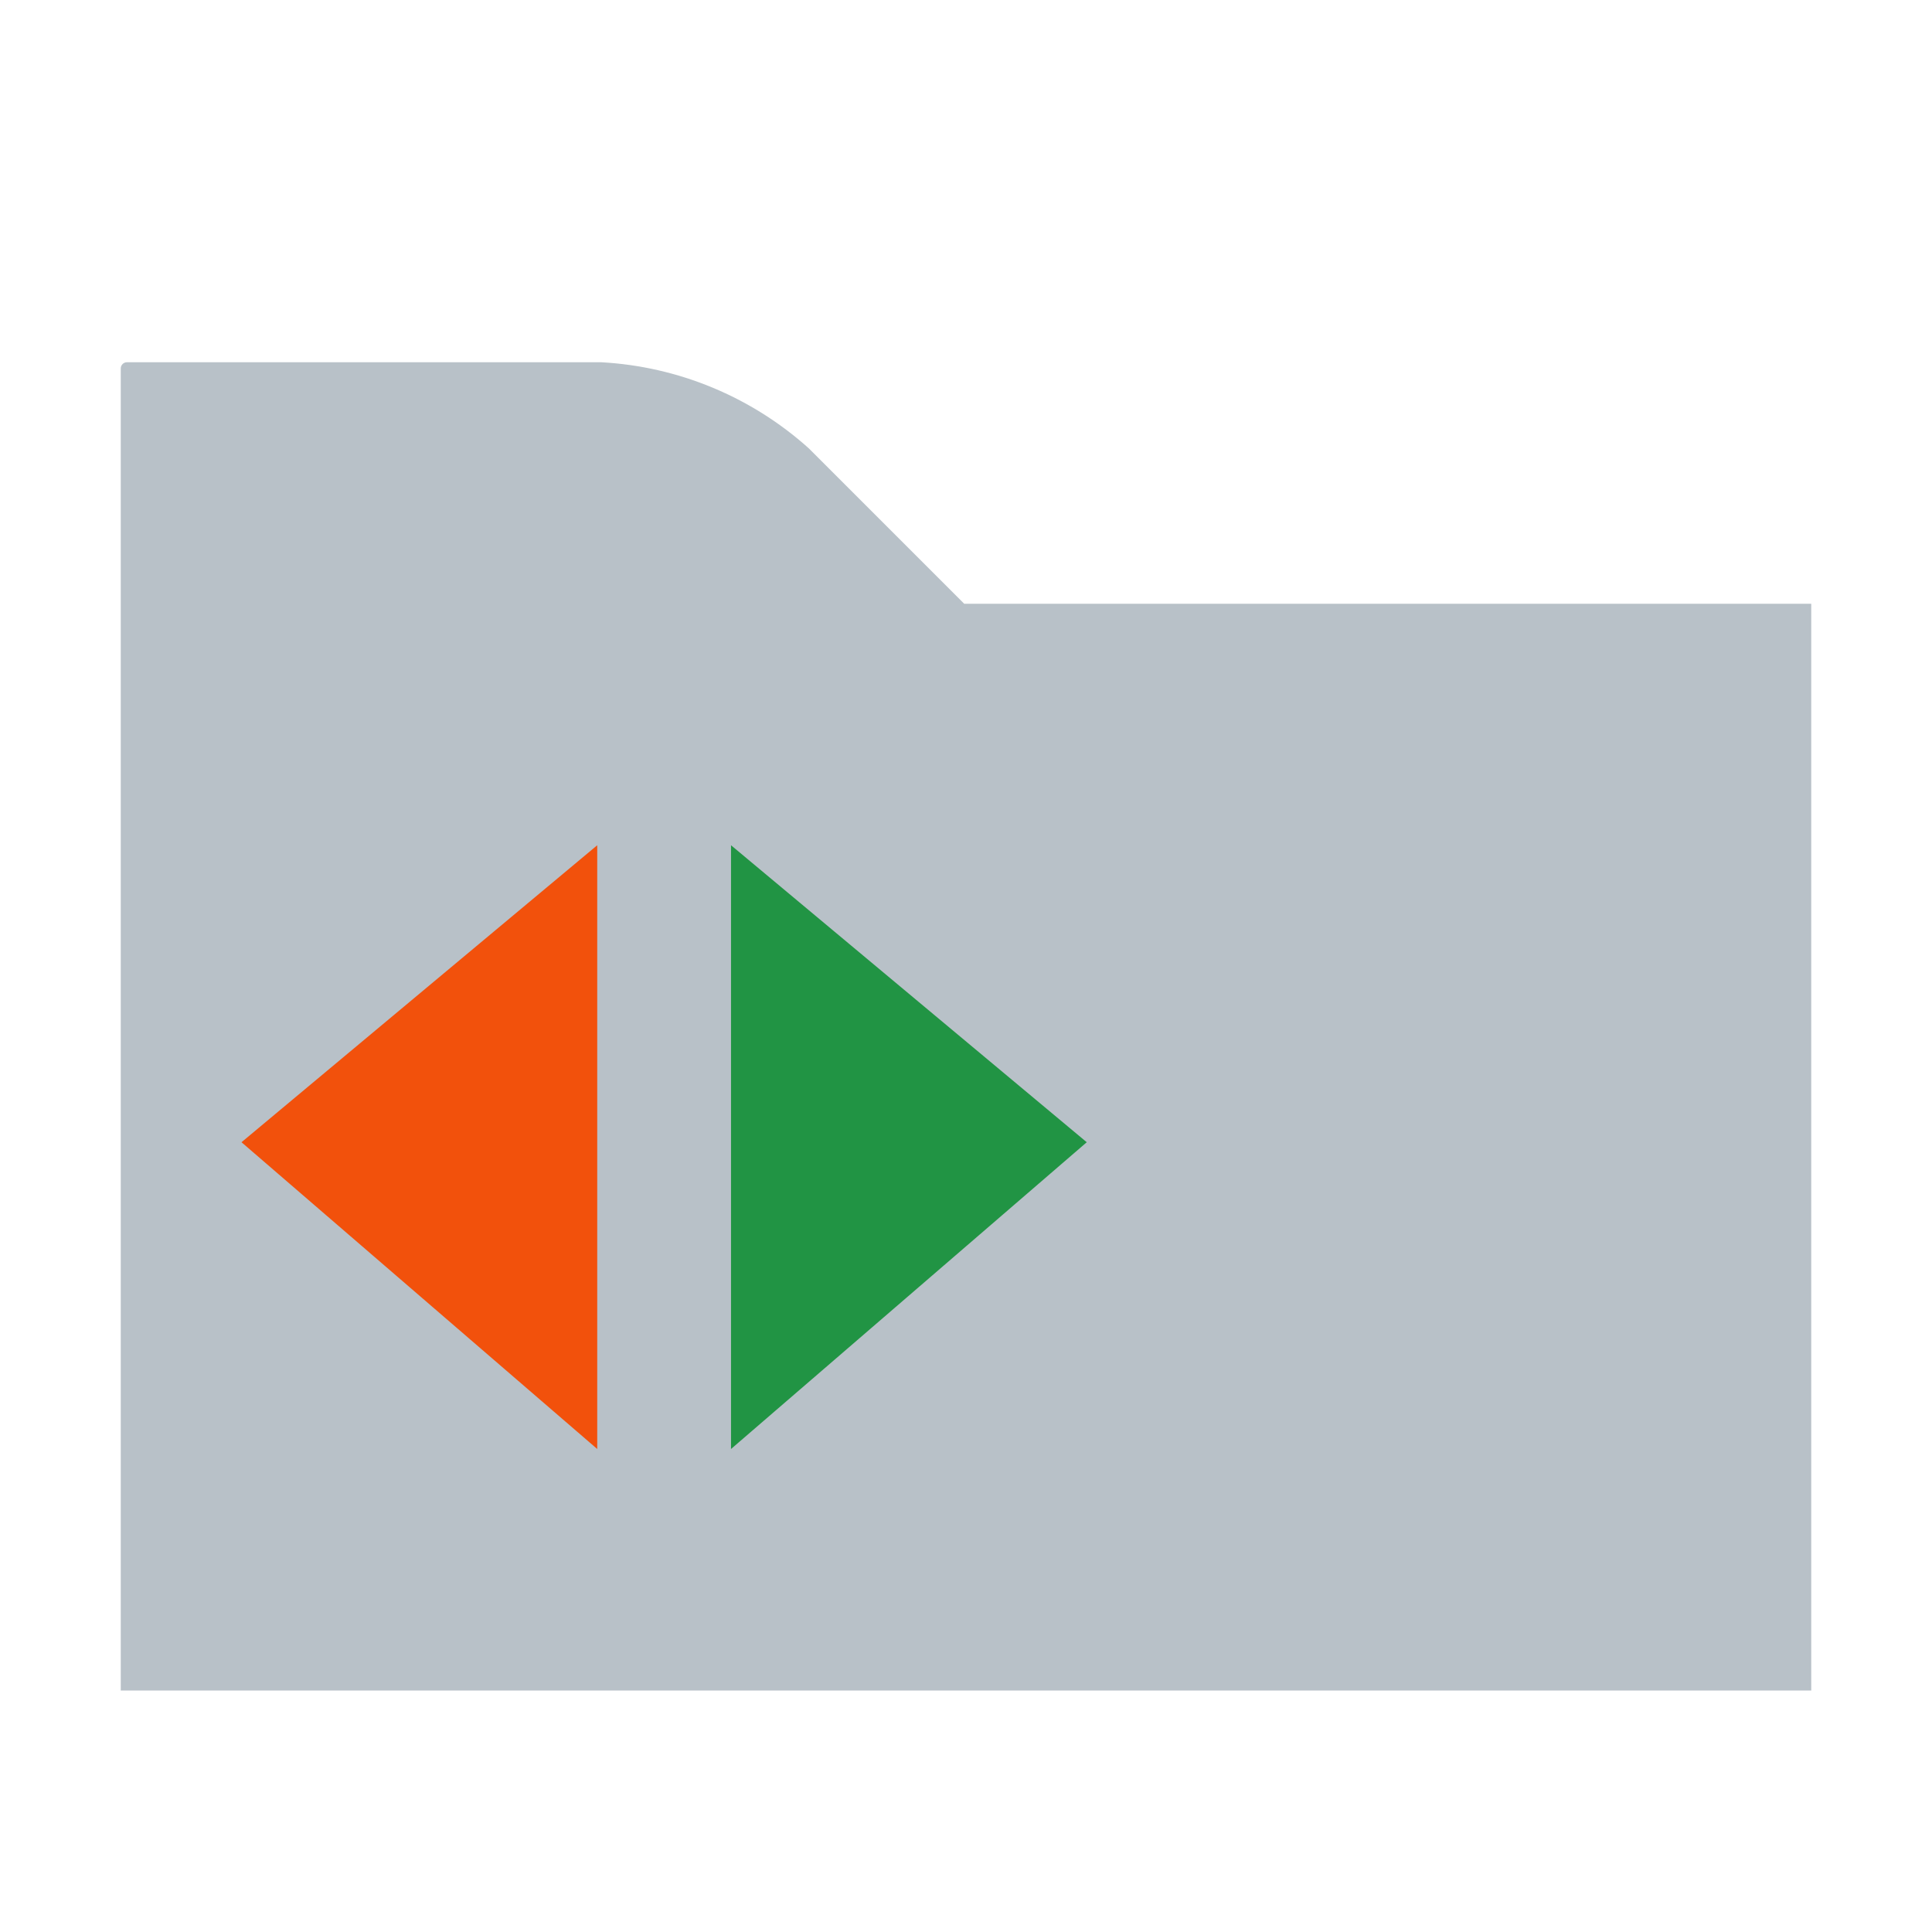
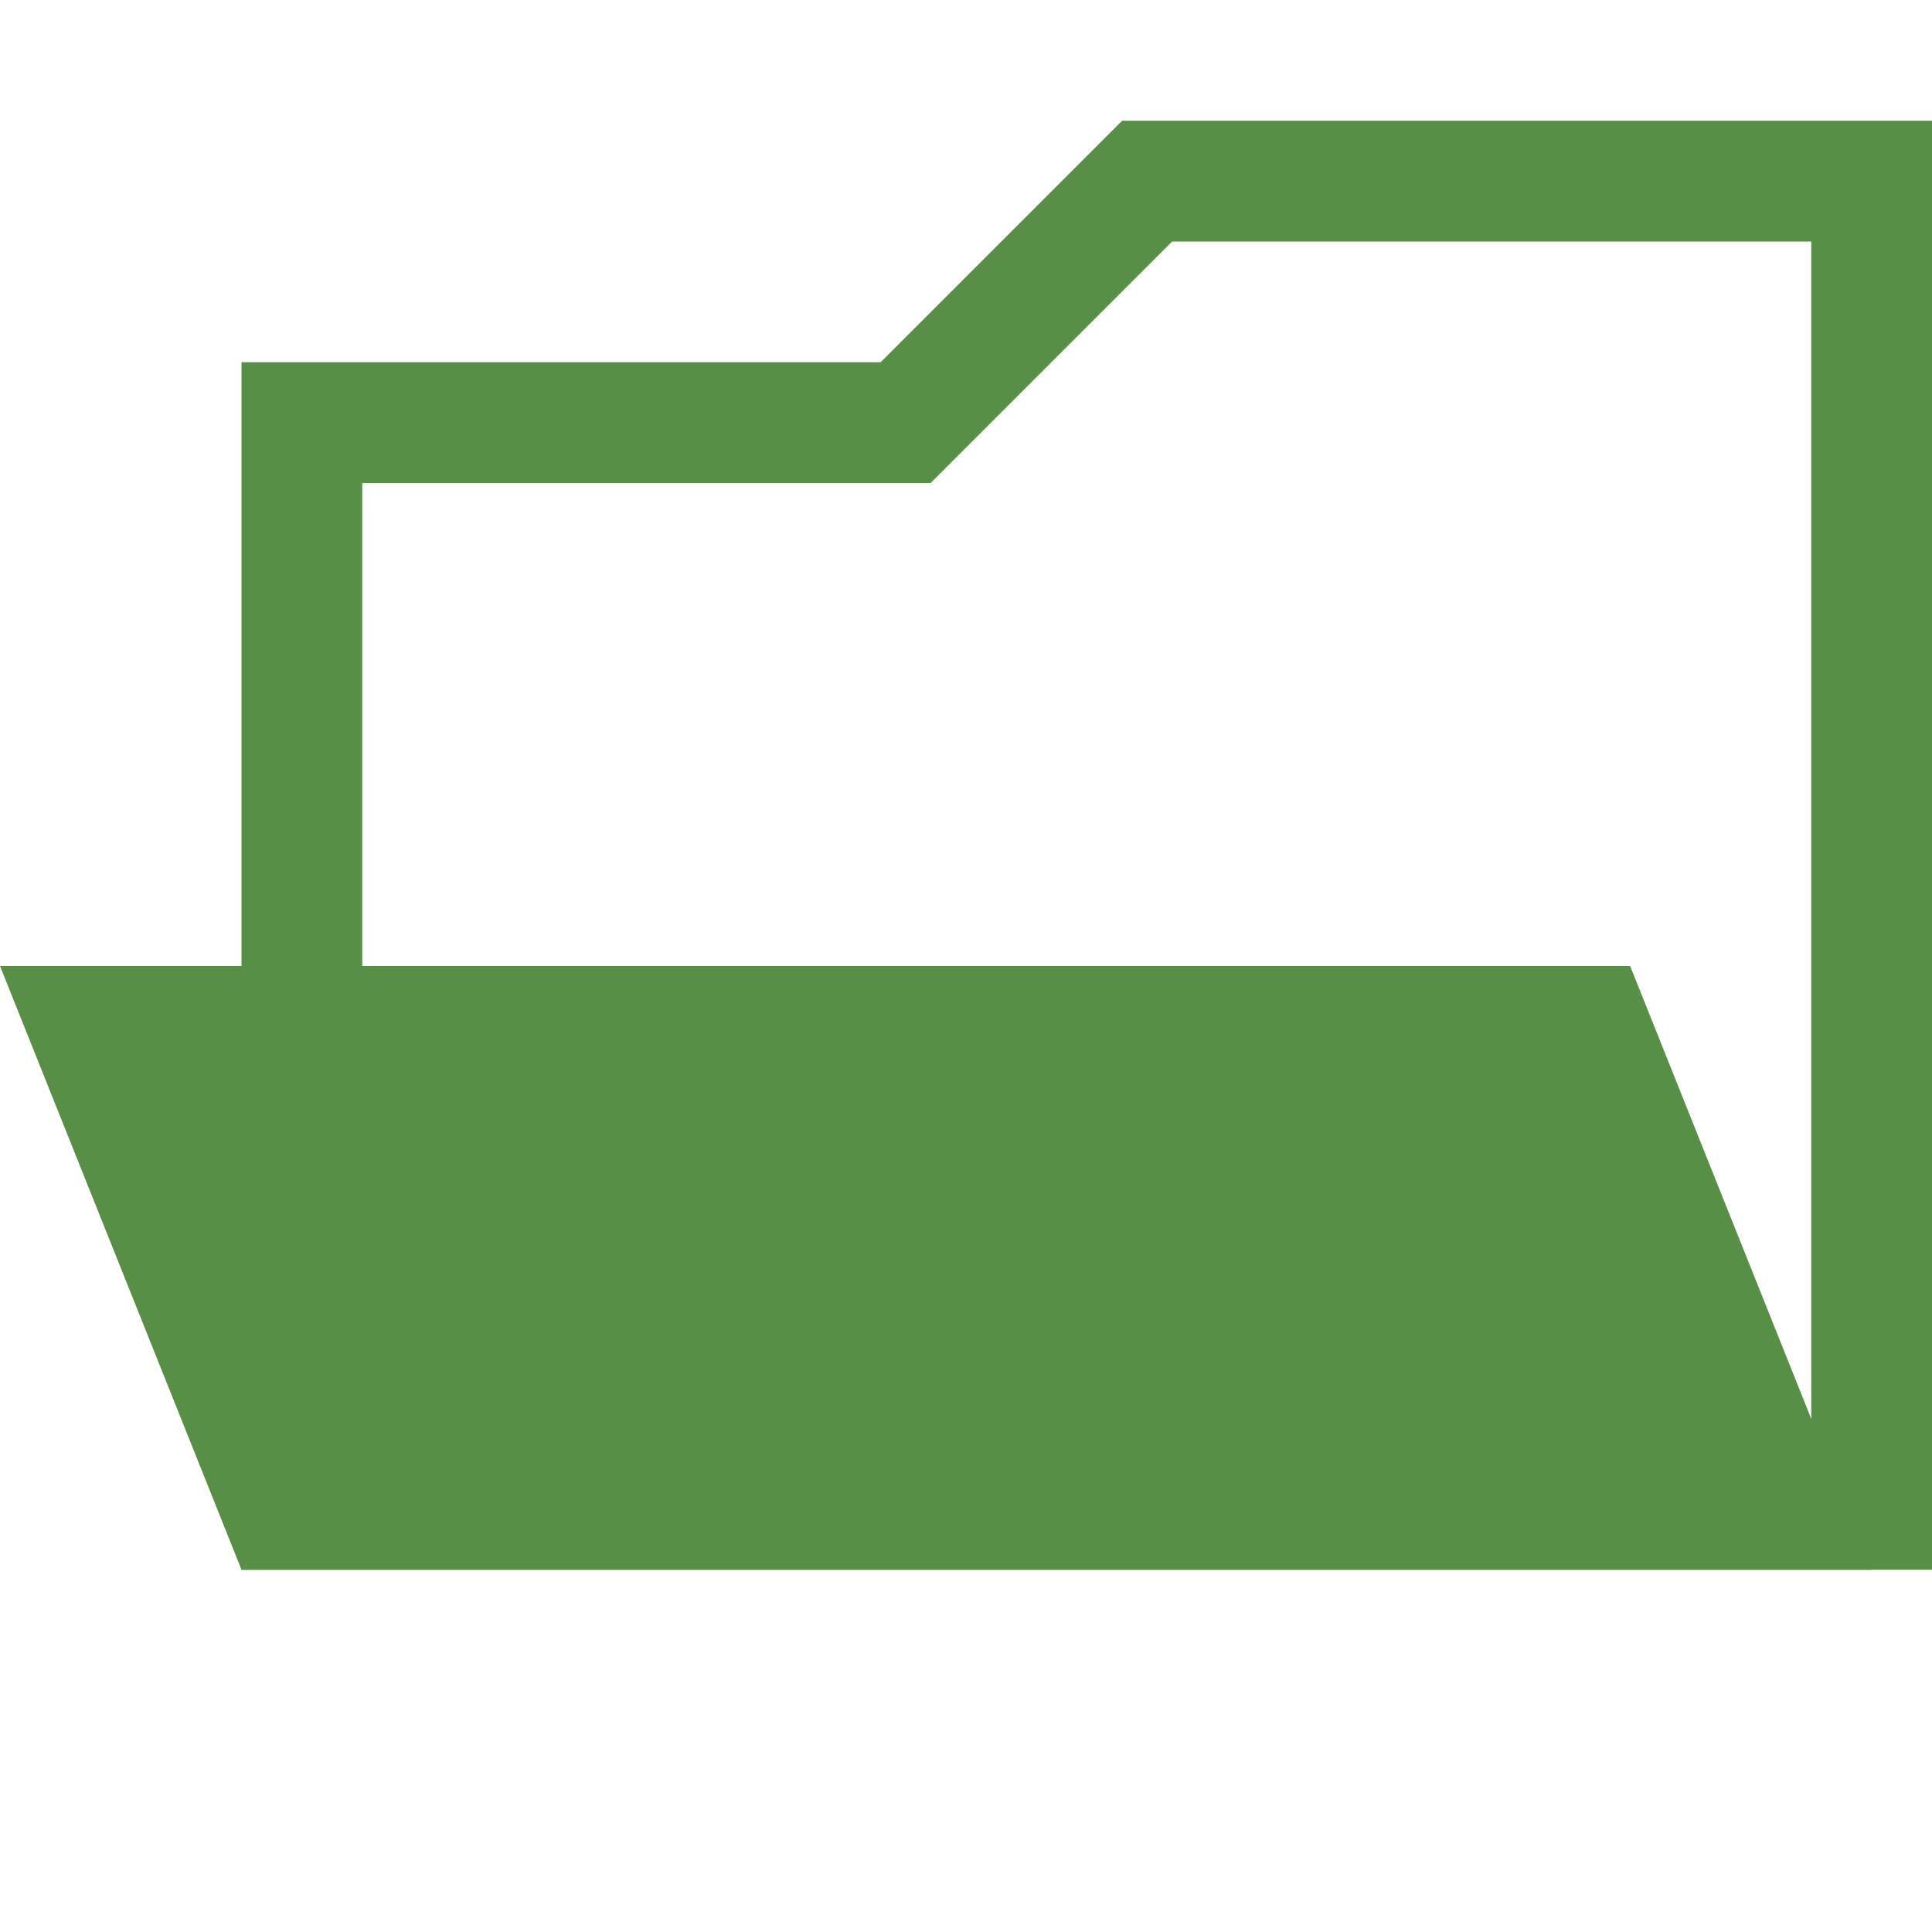
- <svg xmlns="http://www.w3.org/2000/svg" viewBox="0 0 32 32">
-   <path d="M15.97 10l-2.577-2.577A5.6 5.6 0 0 0 9.958 6H2.103A.103.103 0 0 0 2 6.103V28h28V10H15.97z" fill="#9aa7b0" opacity=".7" />
-   <path fill="#f2510c" d="M9.892 24L4 18.919 9.892 14v10z" />
-   <path fill="#219444" d="M12.108 24L18 18.919 12.108 14v10z" />
+ <svg xmlns="http://www.w3.org/2000/svg" width="320" height="320">
+   <path fill="none" stroke="rgb(88, 143, 70)" stroke-width="20" d="M50 70h100l40-40h120v220H50z" />
+   <path fill="rgb(88, 143, 70)" d="M0 160h270l40 100H40z" />
</svg>
